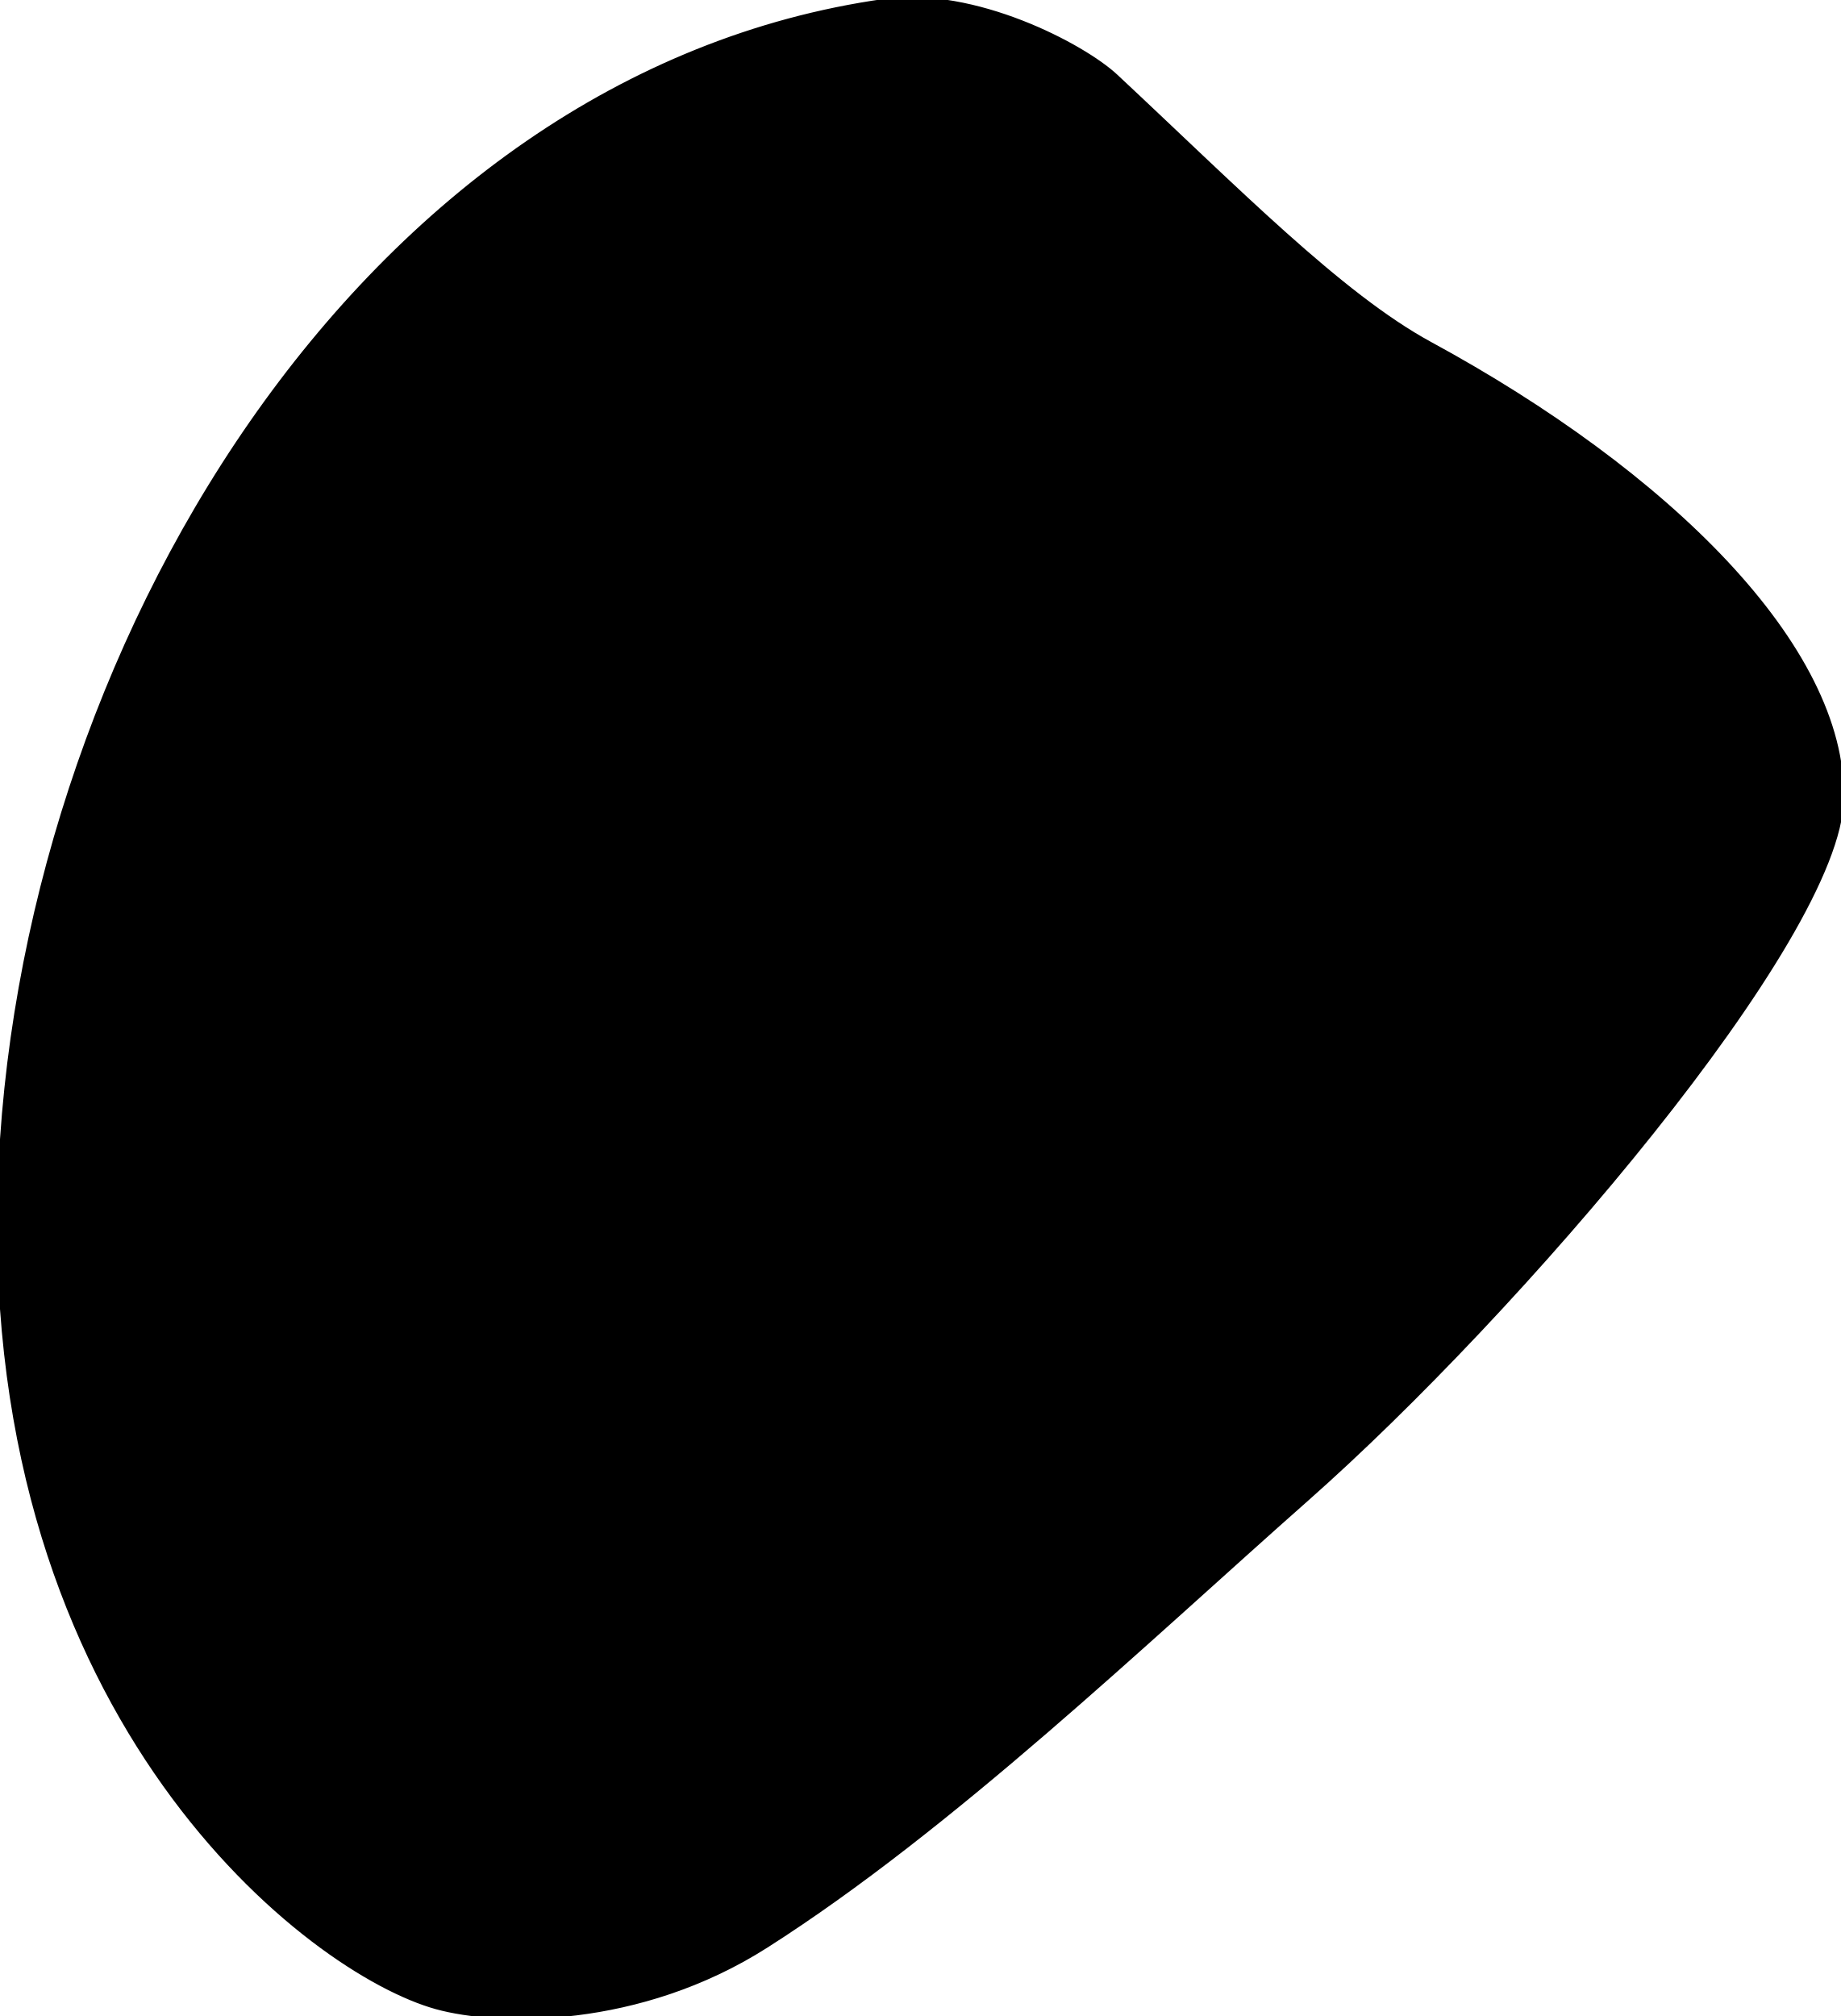
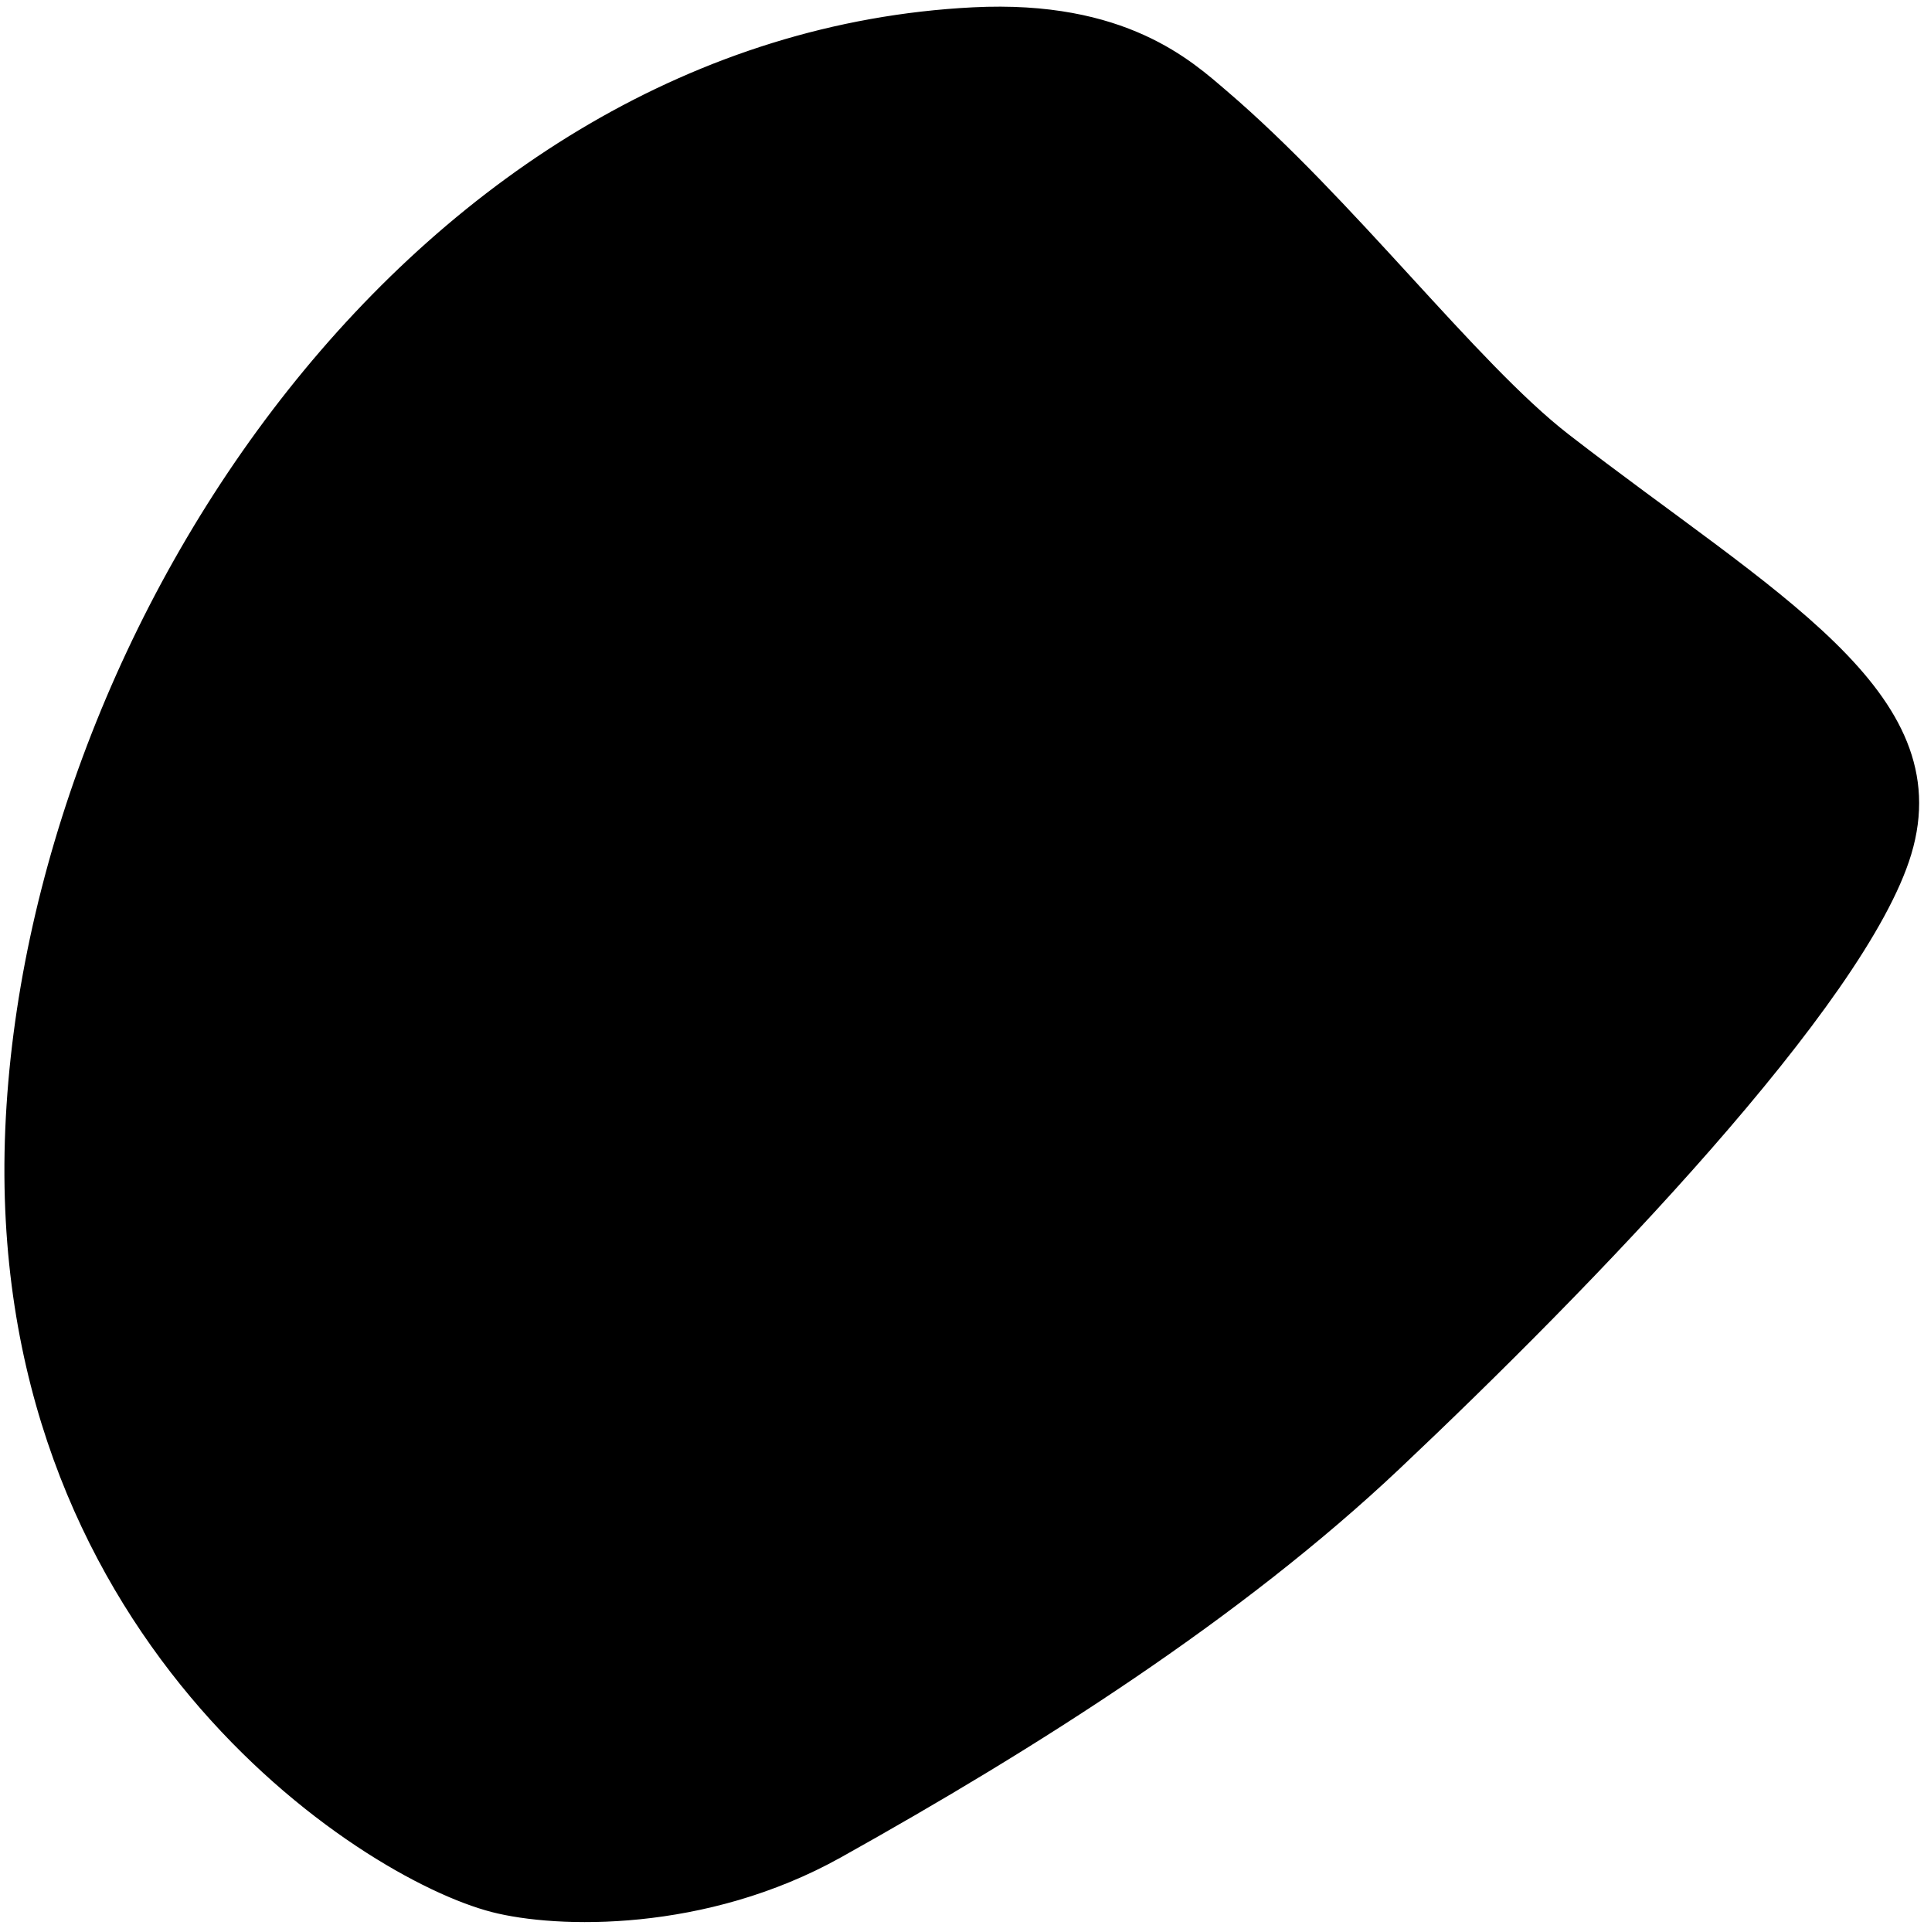
- <svg xmlns="http://www.w3.org/2000/svg" viewBox="65.049 41.361 315.827 345.851" width="315.827" height="345.851">
-   <path d="M 380.87 178.403 C 380.402 202.428 325.164 266.593 289.192 298.376 C 261.387 322.944 228.129 354.871 196.408 375.07 C 174.616 388.946 150.447 388.457 139.965 385.562 C 118.279 379.572 62.478 336.639 65.141 245.305 C 67.804 153.971 127.066 54.306 216.843 41.665 C 232.125 39.513 250.776 49.303 256.376 54.53 C 277.06 73.838 294.926 92.105 310.359 100.489 C 350.874 122.499 381.376 152.388 380.87 178.403 Z" style="stroke: rgb(0, 0, 0);" />
+ <svg xmlns="http://www.w3.org/2000/svg" viewBox="49.363 43.802 349.336 350.756" width="349.336" height="350.756">
+   <path d="M 395.706 197.226 C 387.832 224.278 338.775 275.977 303.956 309.47 C 275.445 336.896 238.743 360.655 203.367 380.854 C 179.065 394.73 152.112 394.241 140.422 391.346 C 116.237 385.356 48.133 341.892 51.103 250.558 C 54.073 159.224 123.648 51.784 224.379 45.705 C 251.991 44.039 263.998 55.087 270.244 60.314 C 293.311 79.622 316.04 109.255 332.944 122.095 C 370.426 150.566 404.23 167.944 395.706 197.226 Z" style="stroke: rgb(0, 0, 0);" transform="matrix(0.999954, 0.009569, -0.009569, 0.999954, 2.116626, -2.219424)" />
</svg>
